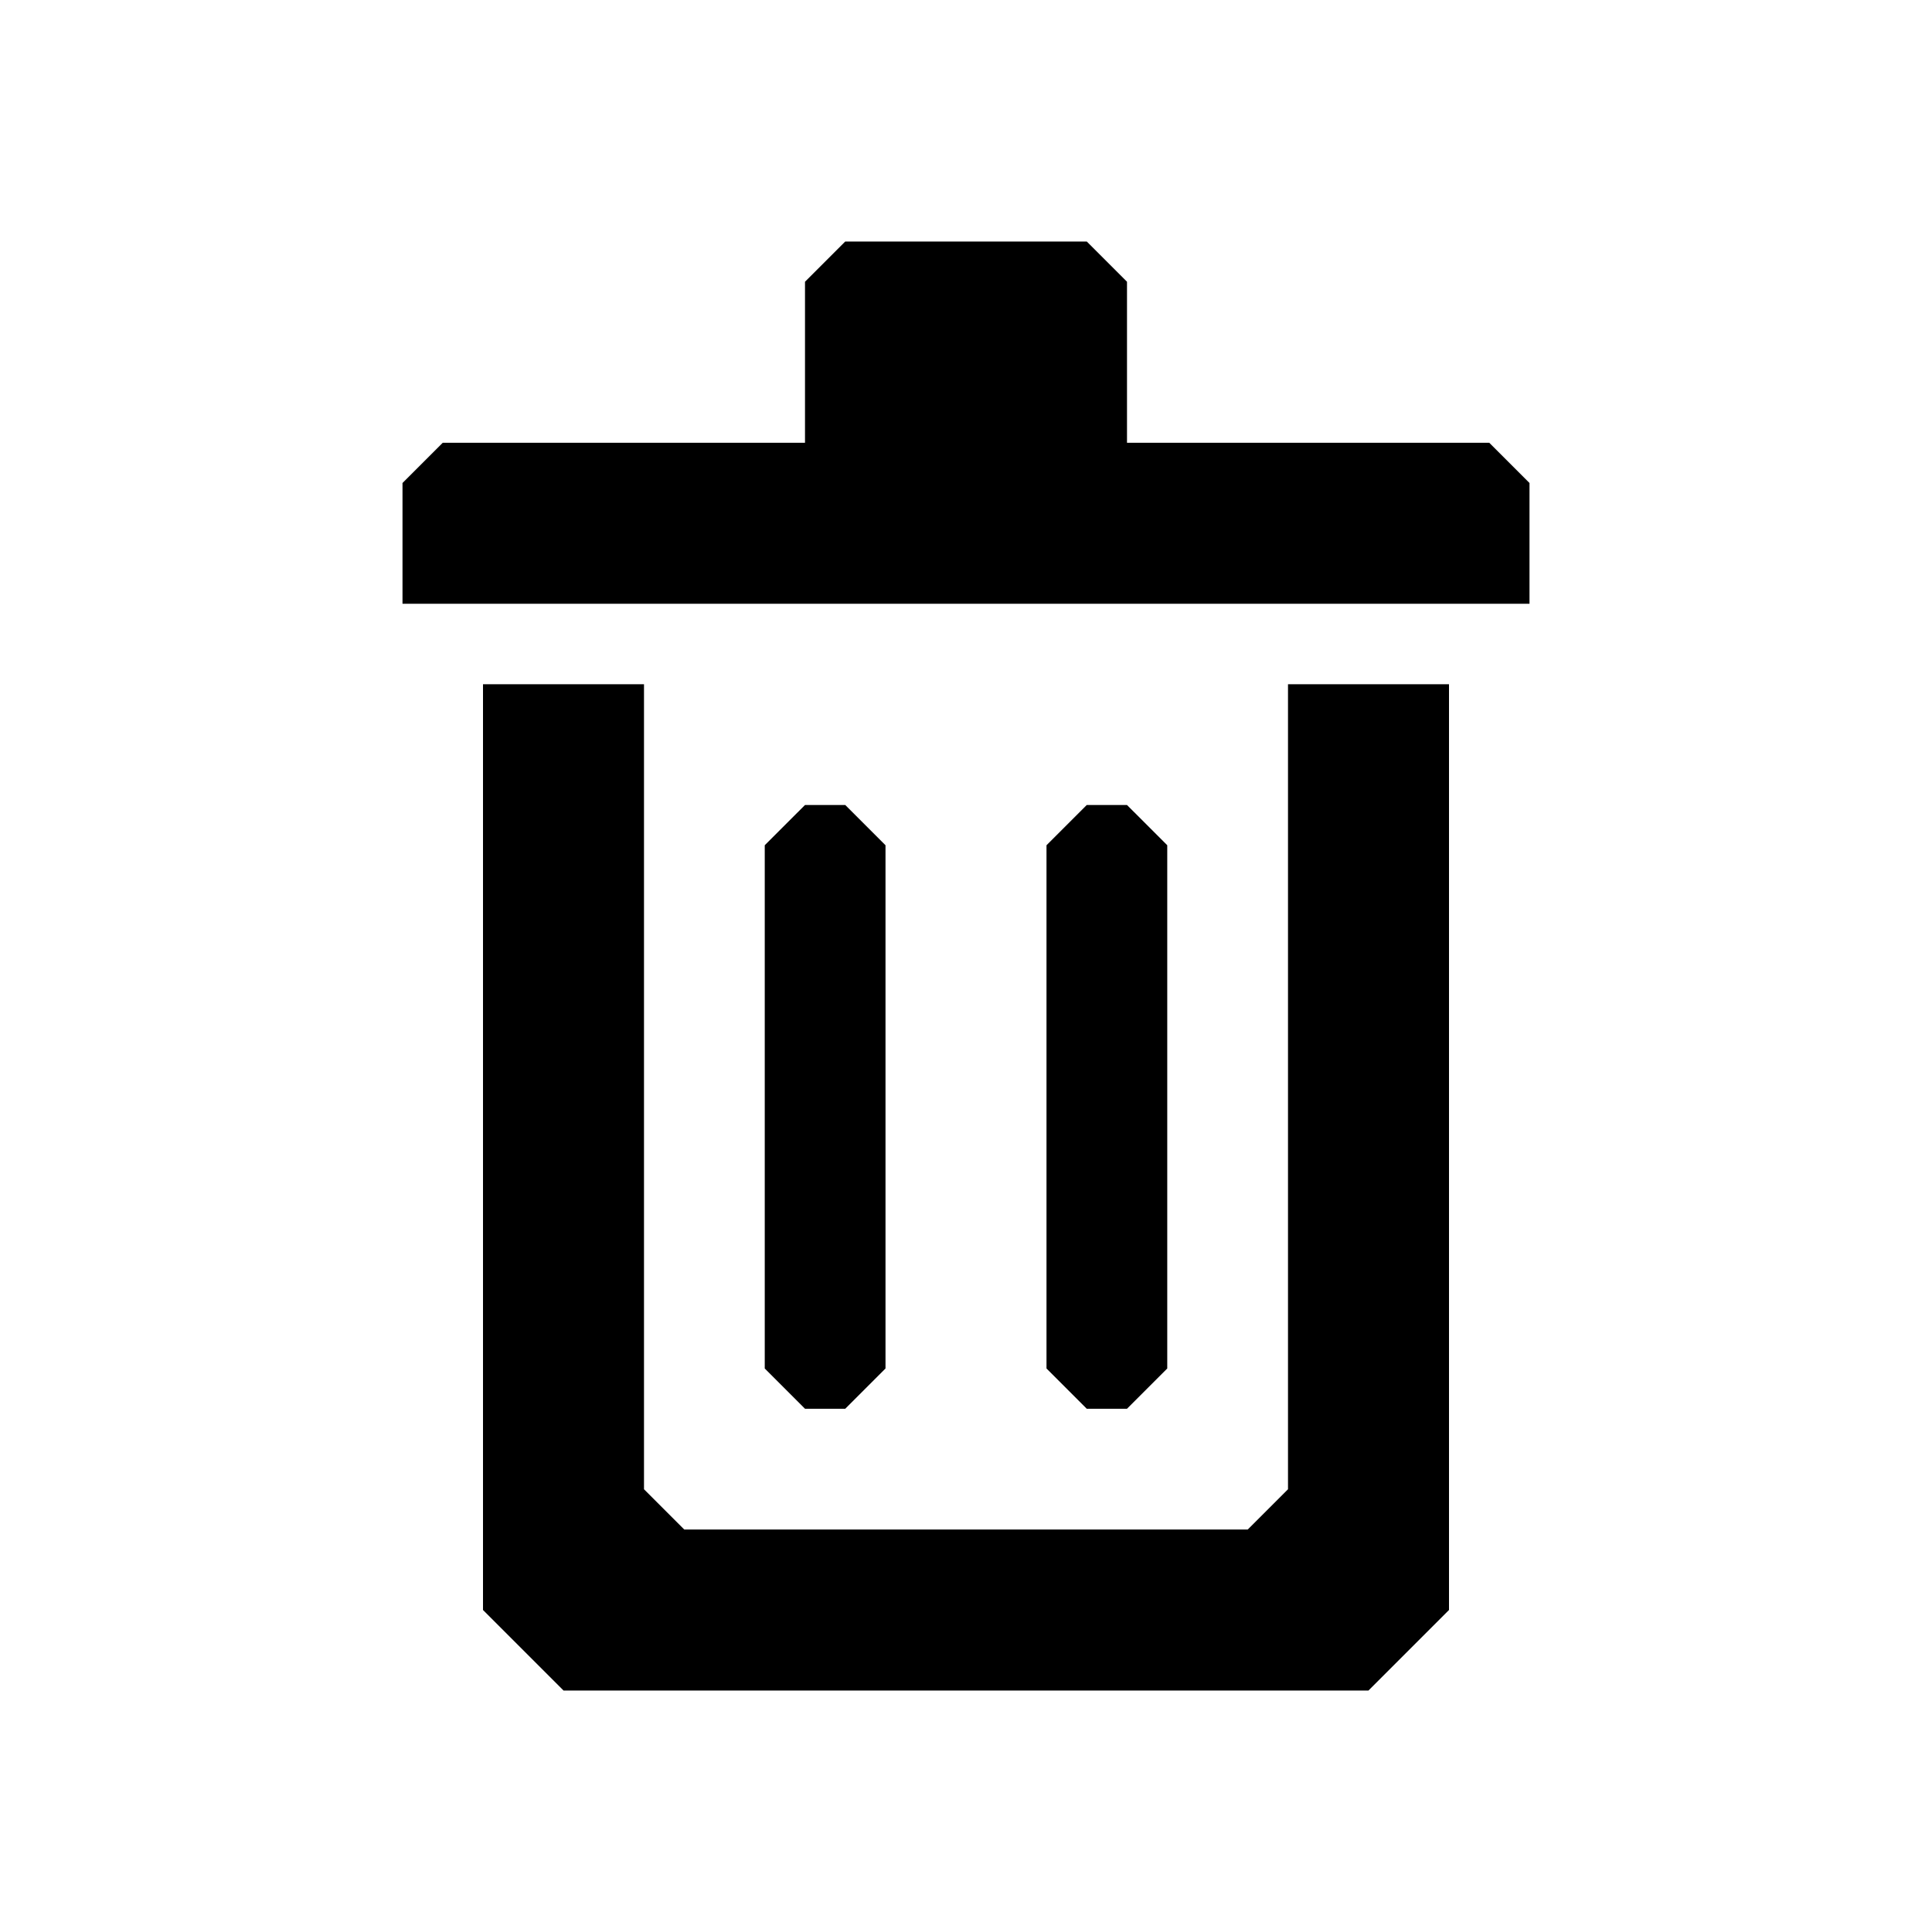
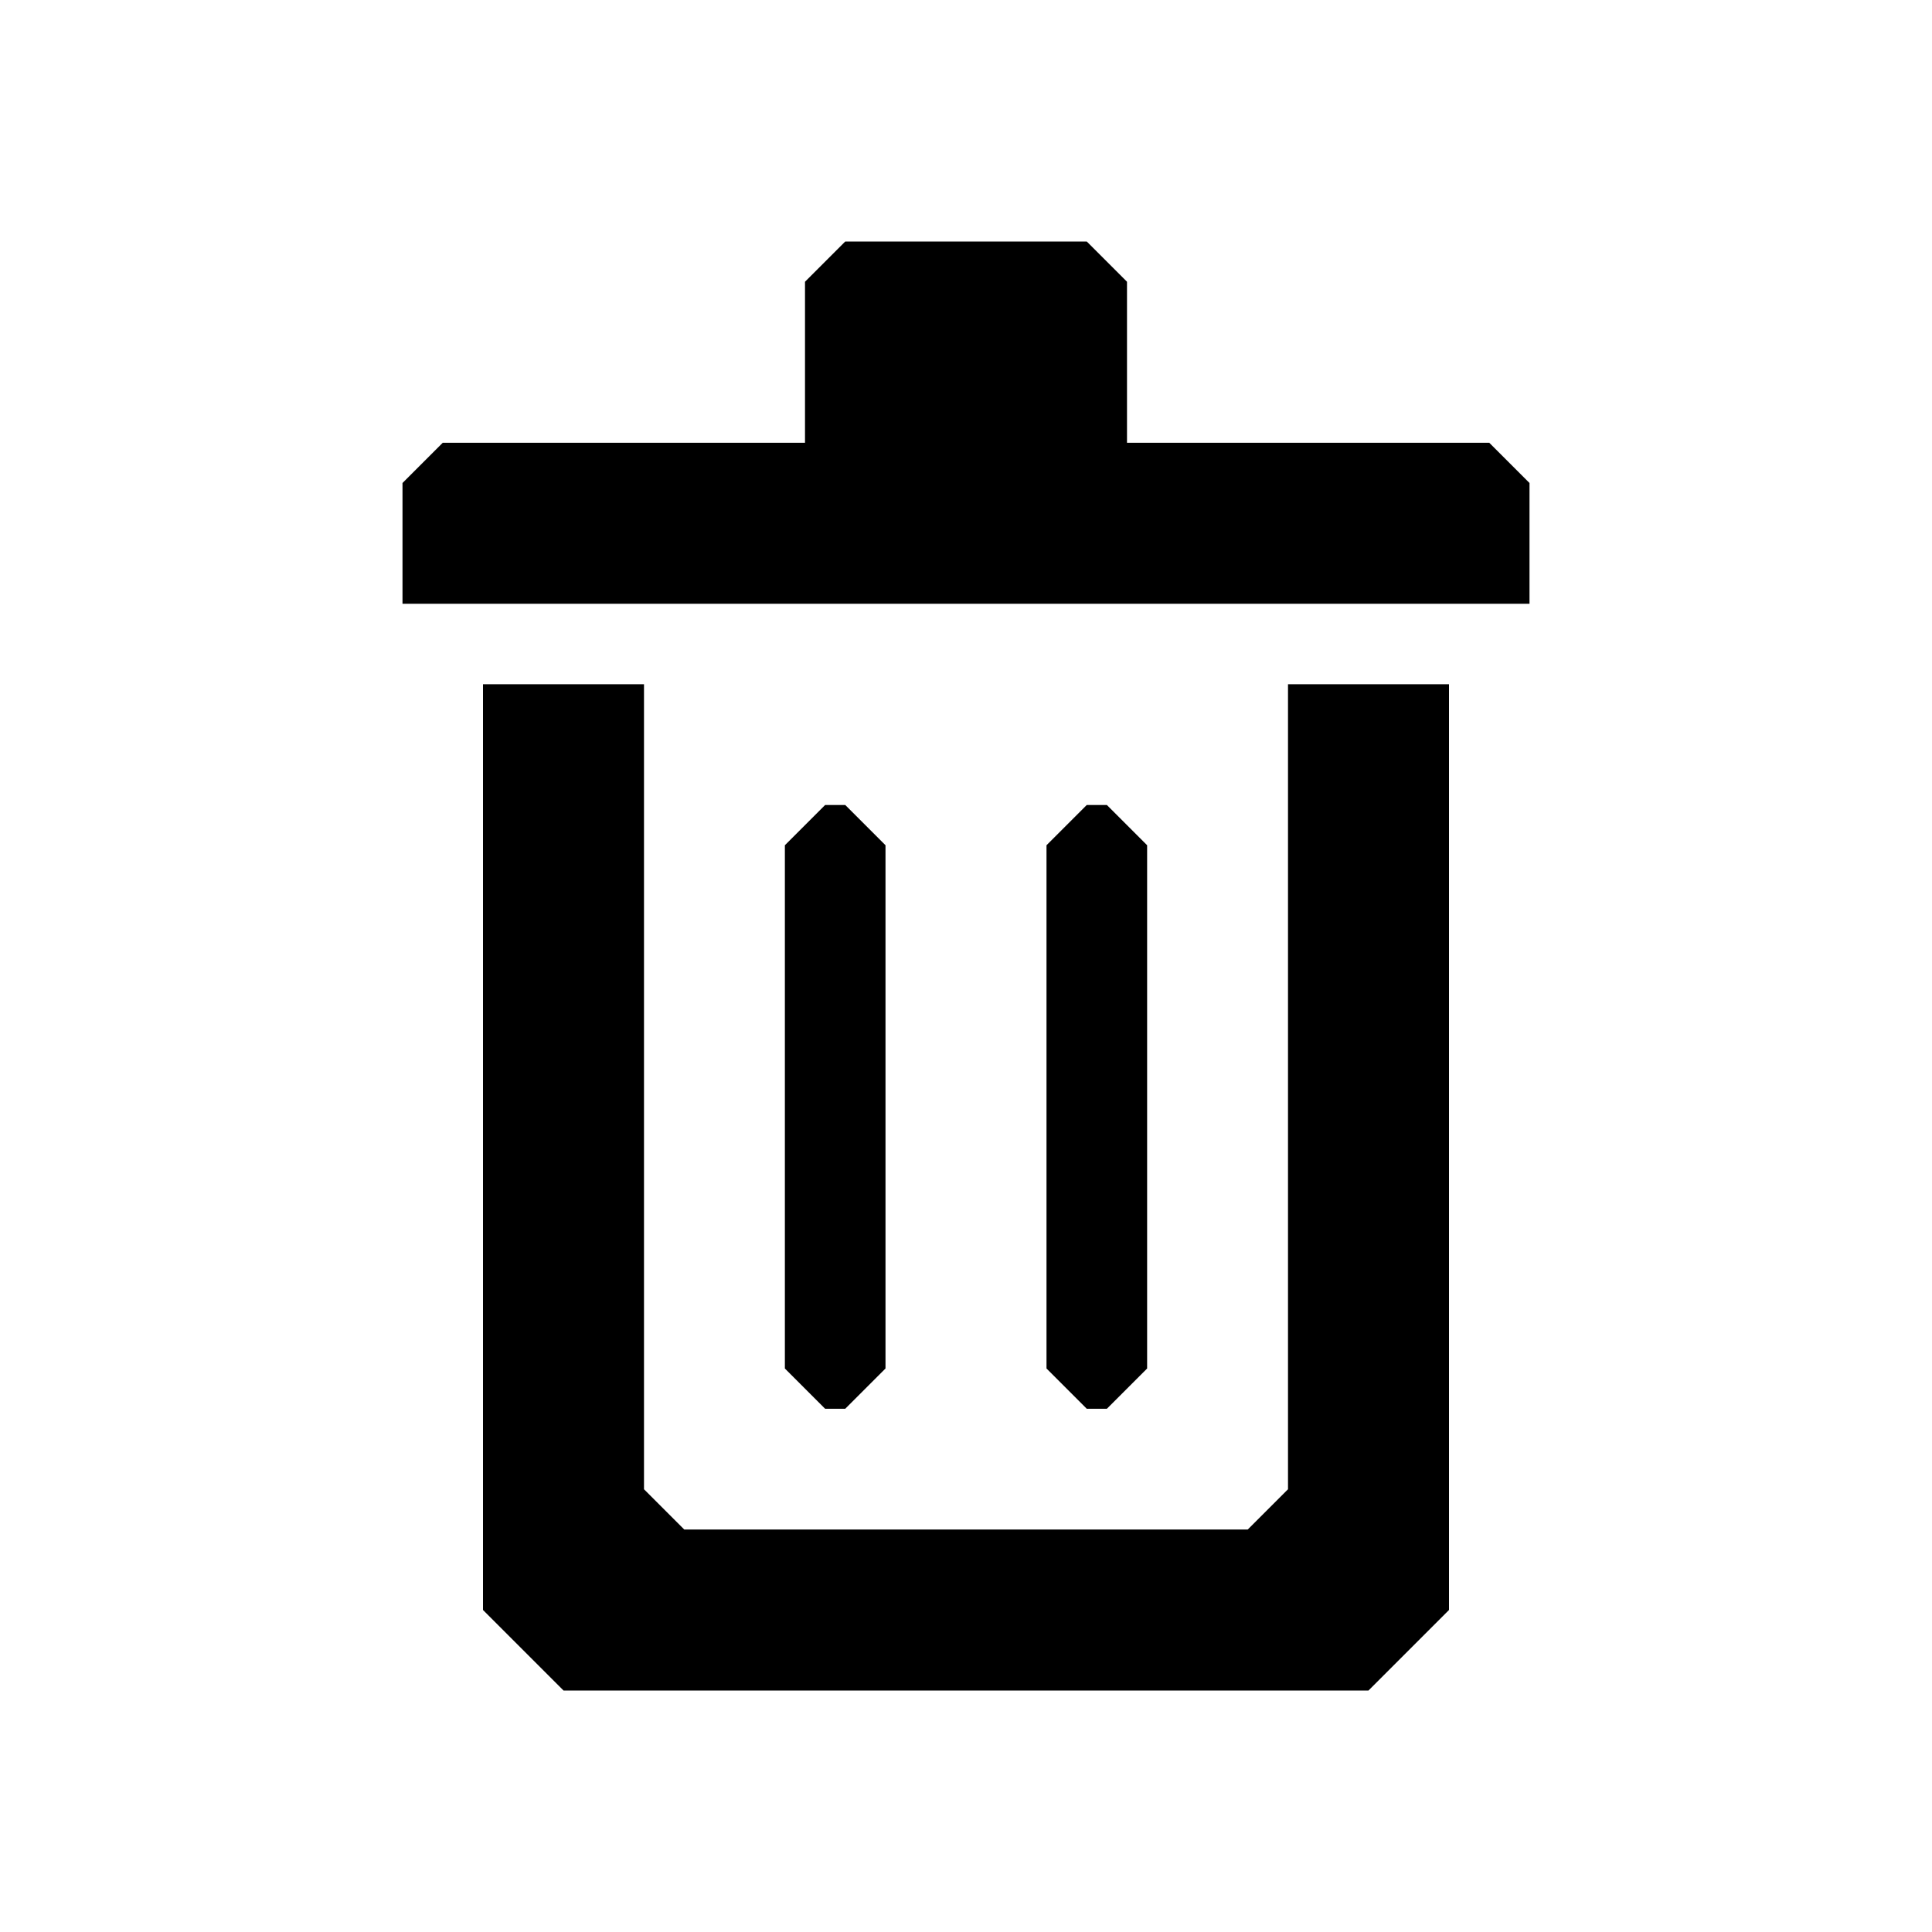
<svg xmlns="http://www.w3.org/2000/svg" fill="currentColor" viewBox="0 0 24 24">
  <path d="M10.5 3h3l.5.5v2h4.5l.5.5v1.5H5V6l.5-.5H10v-2z" />
  <path d="M6 8.5h2v10l.5.5h7l.5-.5v-10h2V20l-1 1H7l-1-1z" />
-   <path d="M10 10h.5l.5.5V17l-.5.5H10l-.5-.5v-6.5zm3.5 0h.5l.5.5V17l-.5.5h-.5L13 17v-6.5z" />
+   <path d="M10.25 10h.25l.5.5V17l-.5.5h-.25l-.5-.5v-6.5zm3.25 0h.25l.5.5V17l-.5.5h-.25L13 17v-6.5z" />
</svg>
